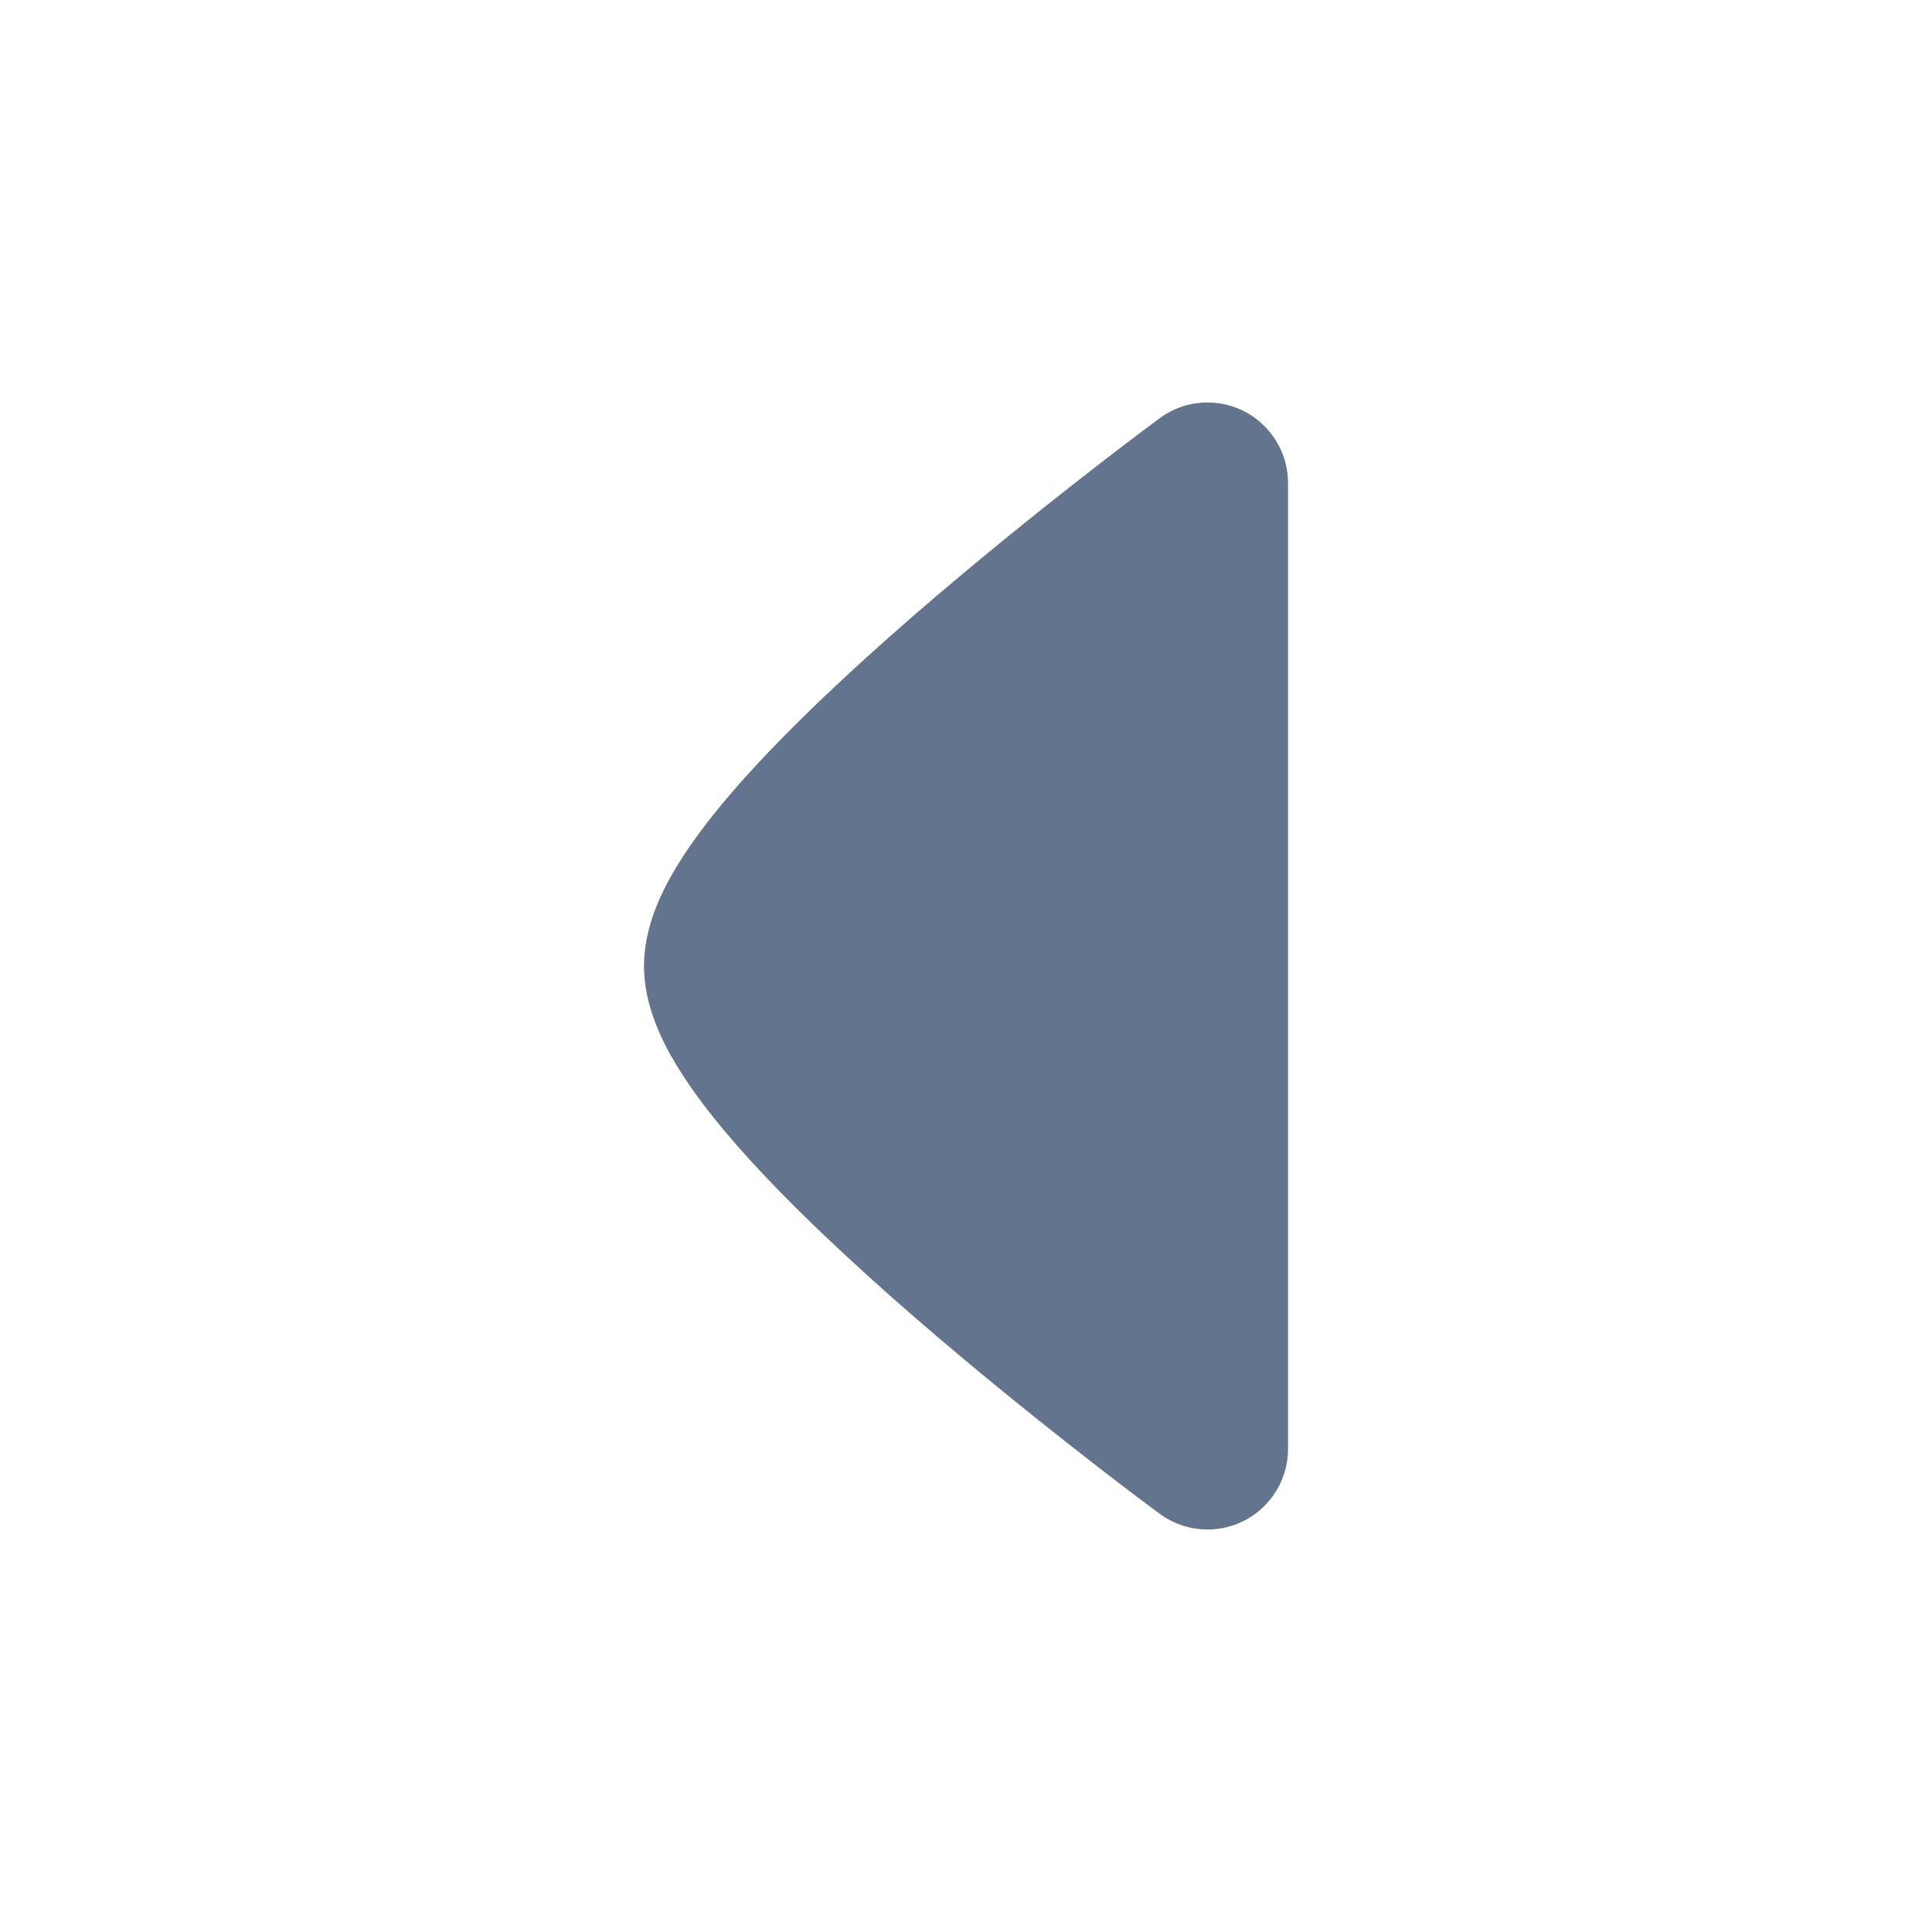
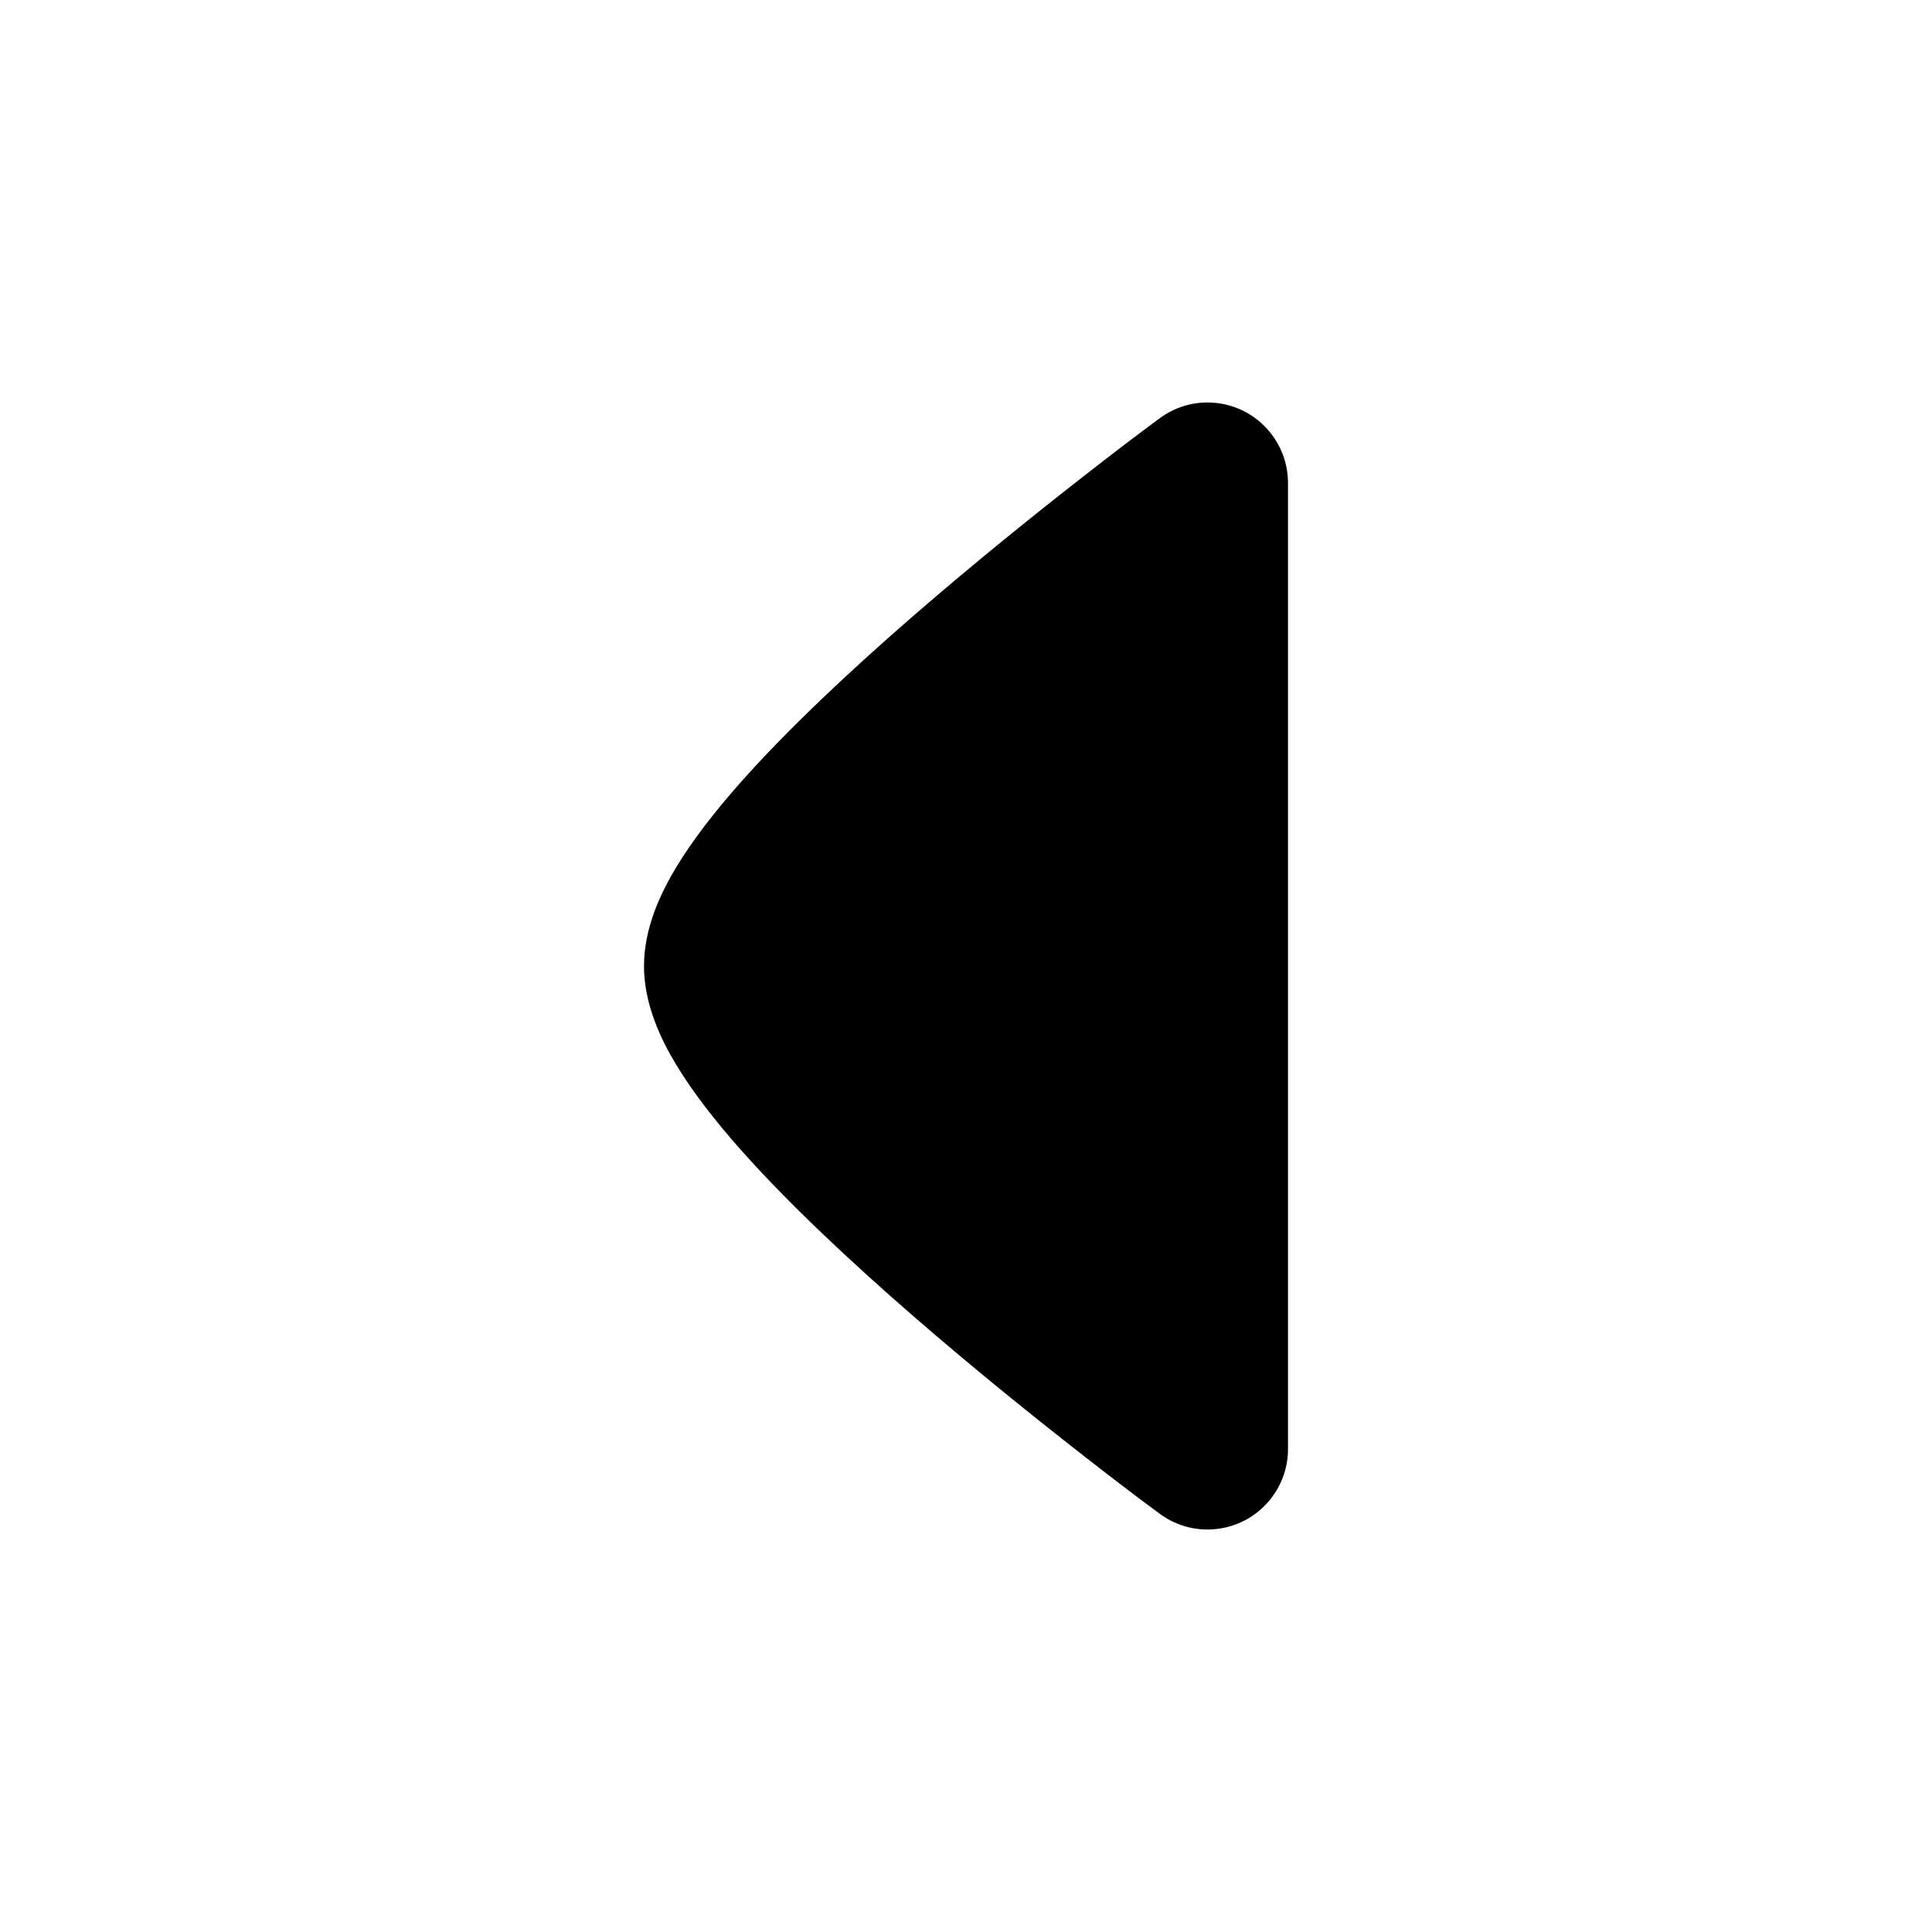
<svg xmlns="http://www.w3.org/2000/svg" width="24" height="24" viewBox="0 0 24 24" fill="none">
-   <path d="M15.805 5.407C15.478 4.962 14.852 4.867 14.407 5.195C14.062 5.449 13.733 5.704 13.447 5.927C12.876 6.372 12.112 6.986 11.344 7.652C10.582 8.314 9.794 9.048 9.188 9.733C8.886 10.075 8.609 10.428 8.401 10.772C8.21 11.089 8 11.524 8 12C8 12.476 8.21 12.912 8.401 13.228C8.609 13.572 8.886 13.925 9.188 14.267C9.794 14.952 10.582 15.686 11.344 16.348C12.112 17.015 12.876 17.628 13.447 18.073C13.733 18.297 14.062 18.551 14.407 18.805C14.852 19.133 15.478 19.038 15.805 18.593C15.937 18.414 16 18.206 16 18V12V6C16 5.794 15.937 5.586 15.805 5.407Z" fill="#62748E" />
+   <path d="M15.805 5.407C15.478 4.962 14.852 4.867 14.407 5.195C14.062 5.449 13.733 5.704 13.447 5.927C12.876 6.372 12.112 6.986 11.344 7.652C10.582 8.314 9.794 9.048 9.188 9.733C8.886 10.075 8.609 10.428 8.401 10.772C8.21 11.089 8 11.524 8 12C8 12.476 8.21 12.912 8.401 13.228C8.609 13.572 8.886 13.925 9.188 14.267C9.794 14.952 10.582 15.686 11.344 16.348C12.112 17.015 12.876 17.628 13.447 18.073C13.733 18.297 14.062 18.551 14.407 18.805C14.852 19.133 15.478 19.038 15.805 18.593C15.937 18.414 16 18.206 16 18V12V6C16 5.794 15.937 5.586 15.805 5.407Z" fill="black" />
</svg>
